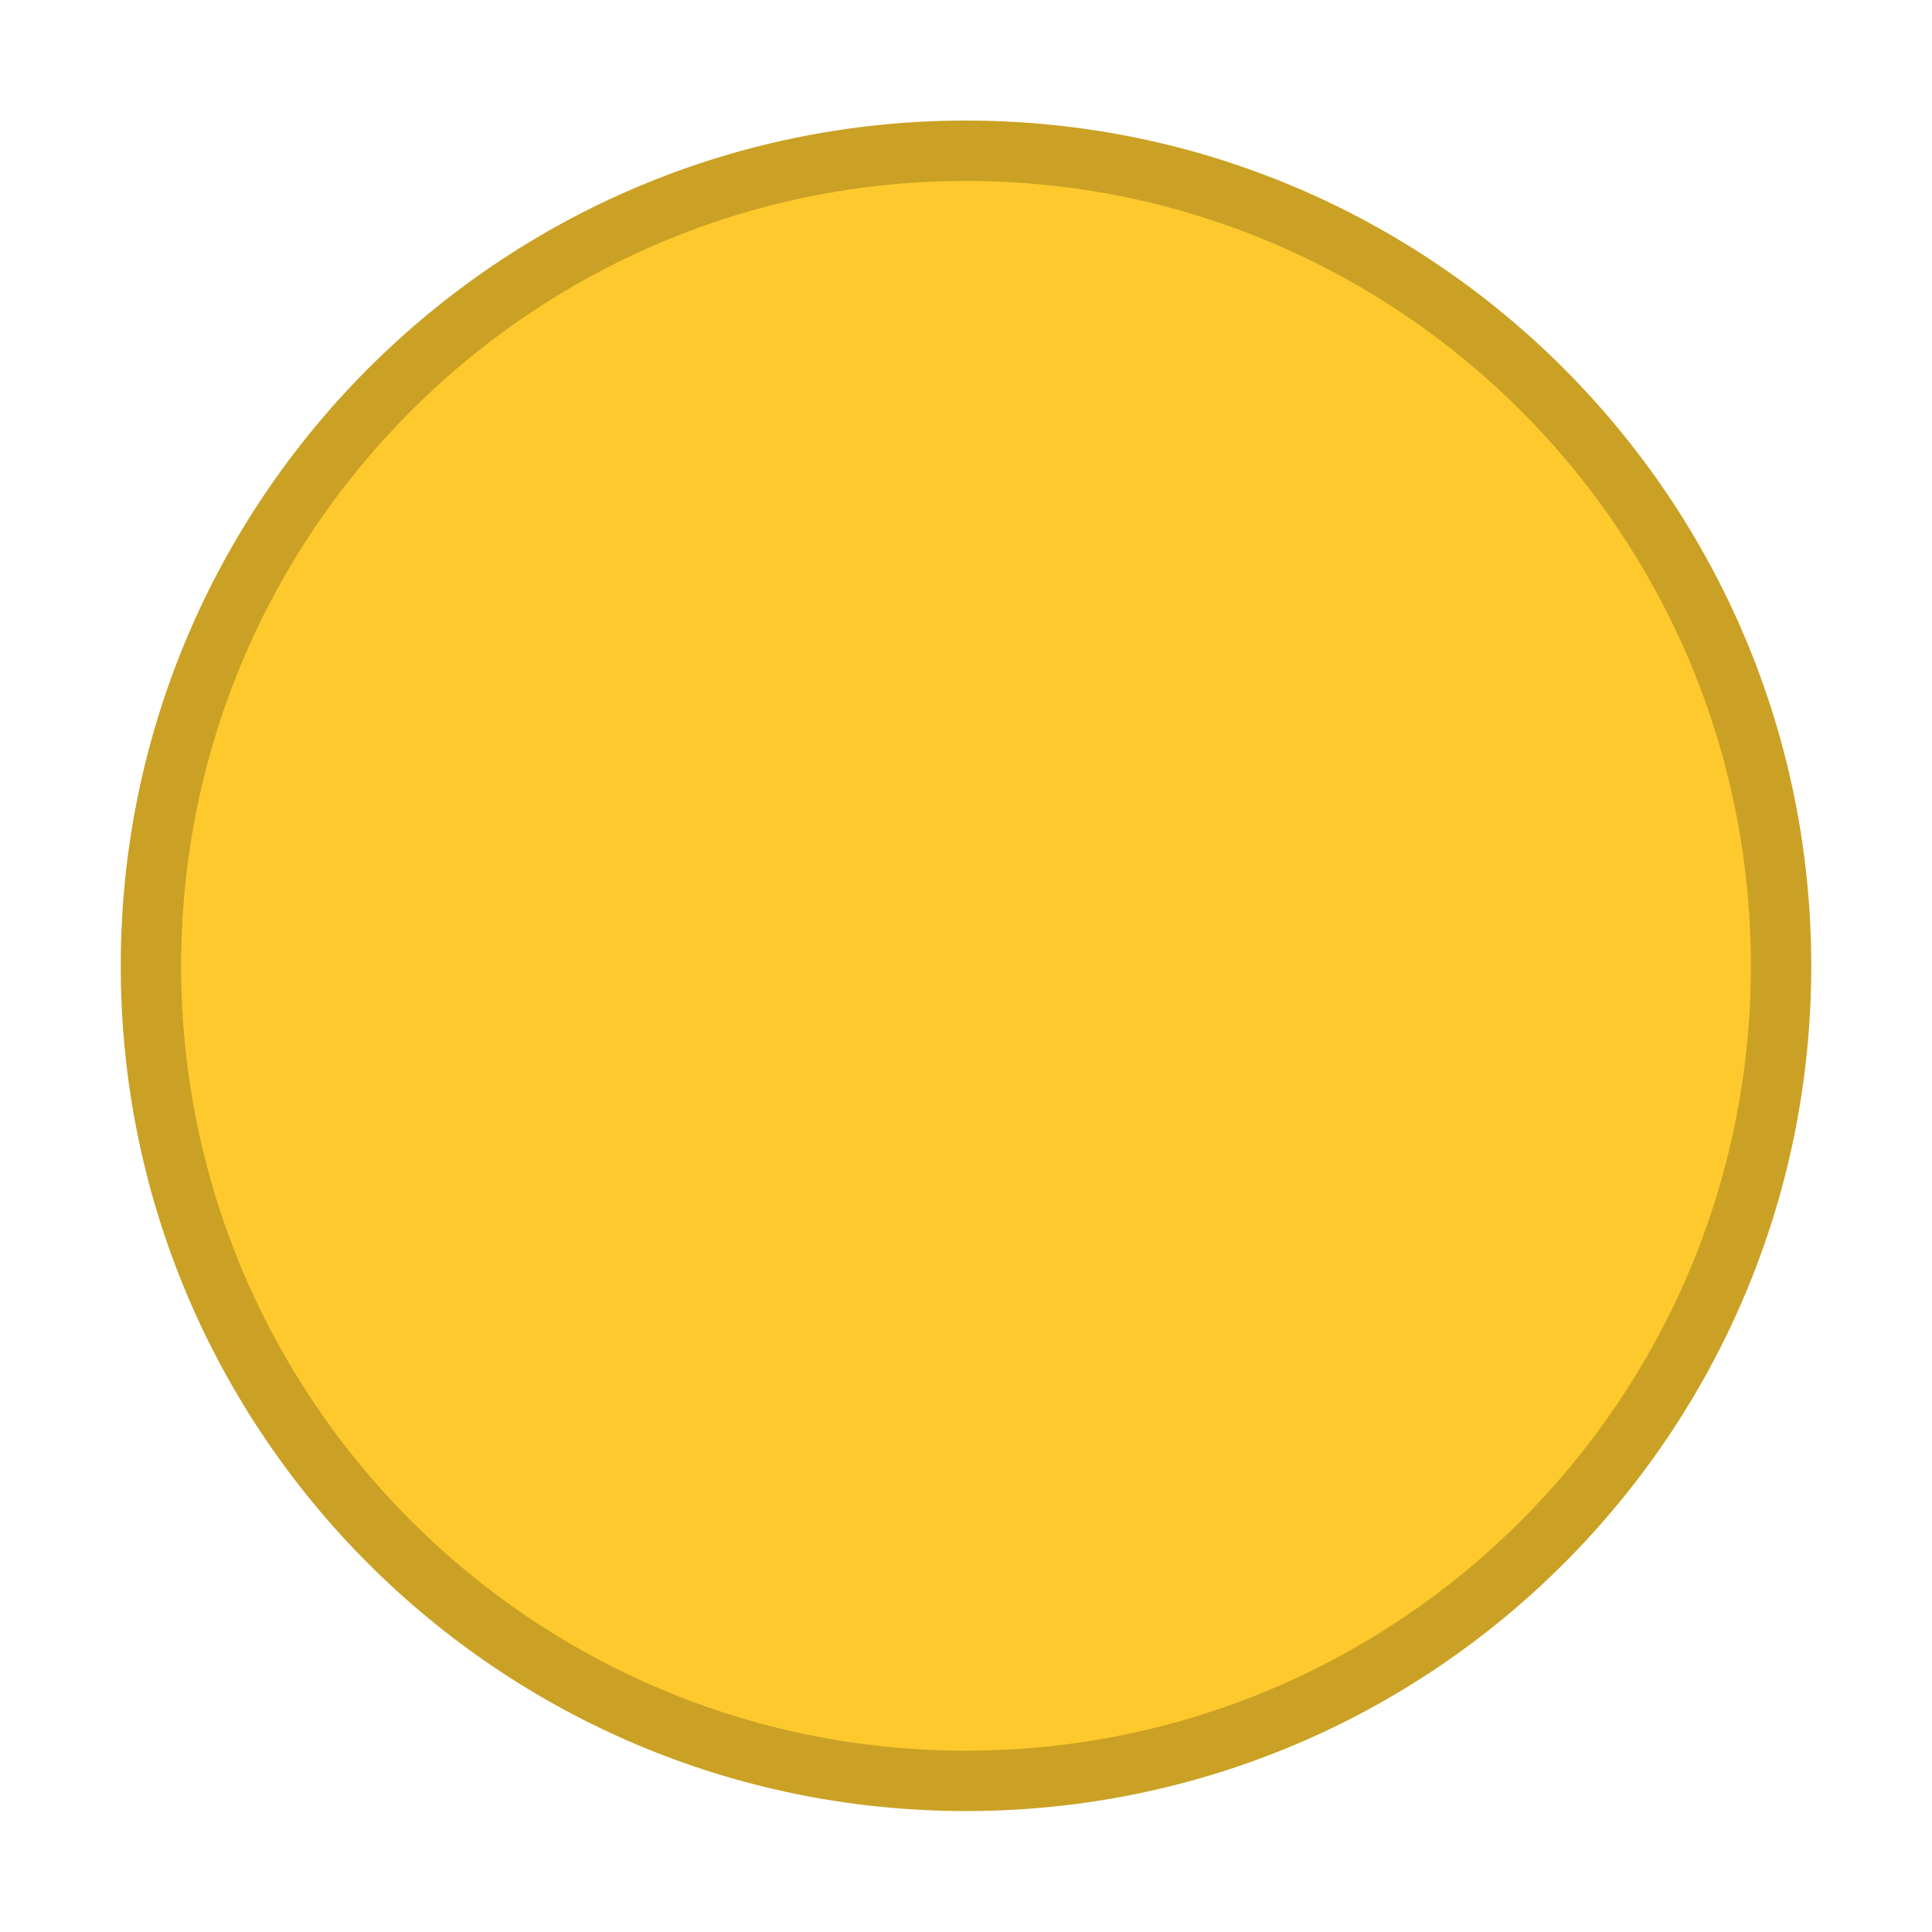
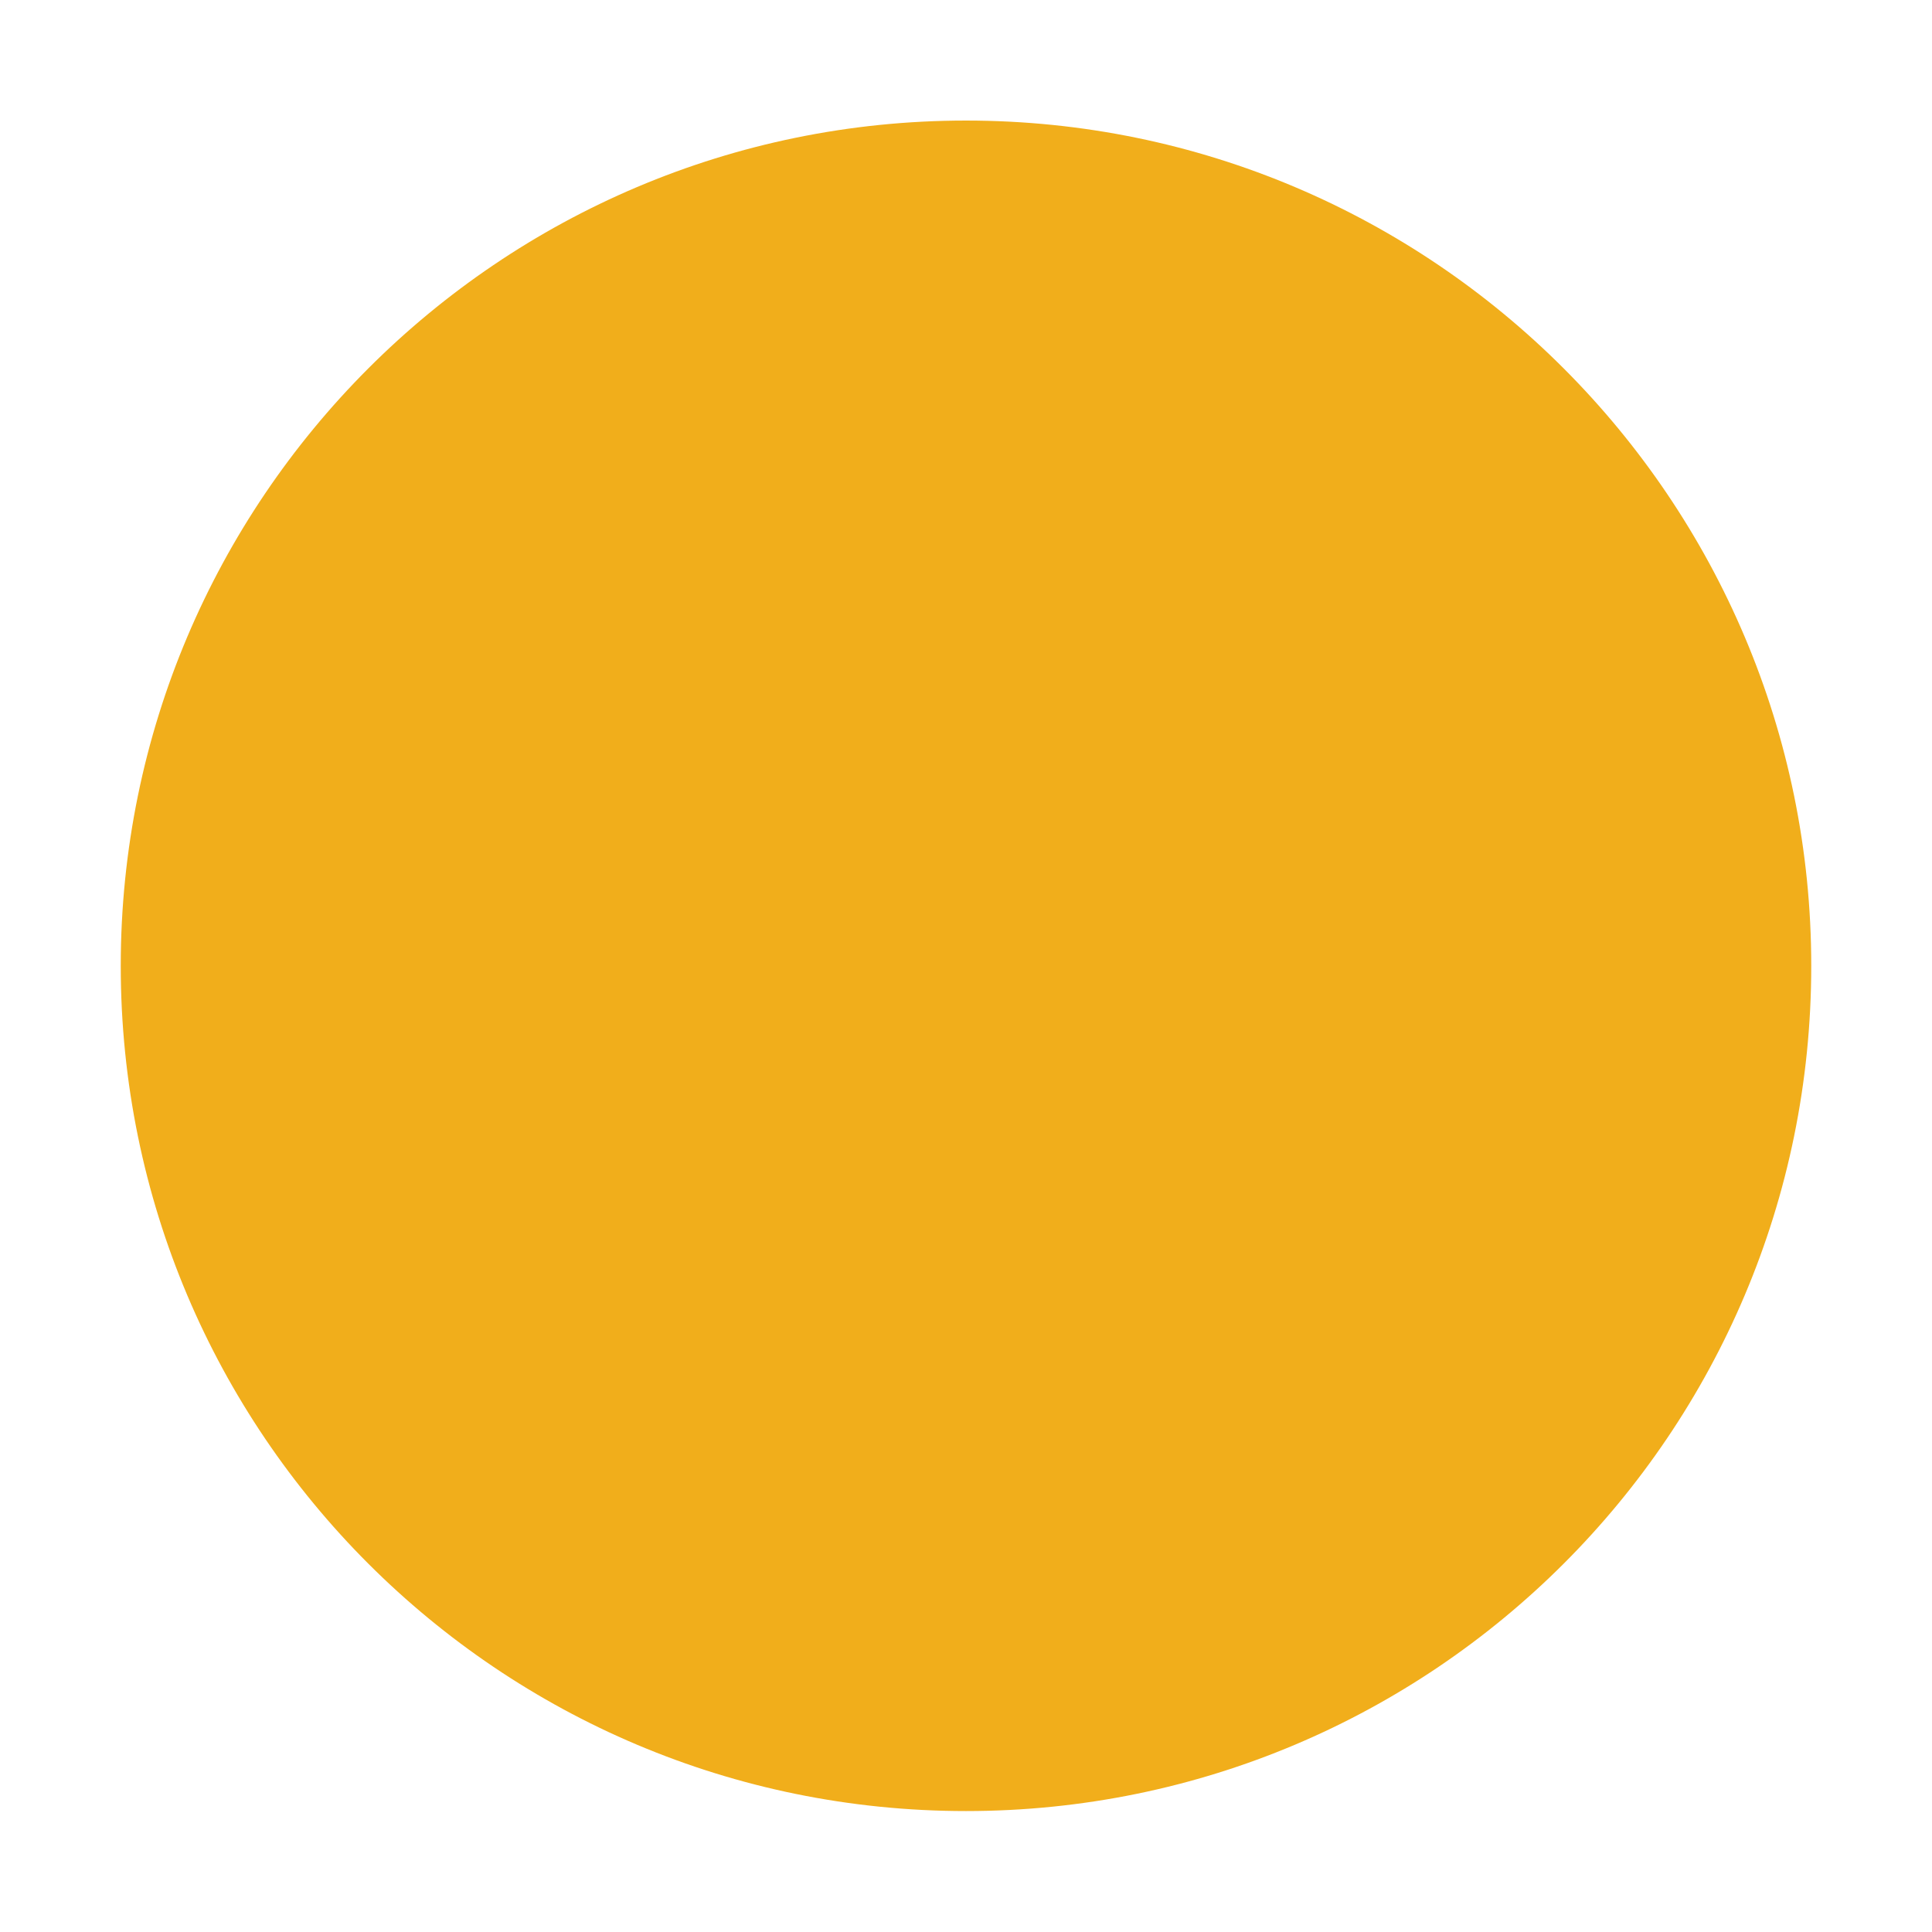
<svg xmlns="http://www.w3.org/2000/svg" viewBox="0 0 50 50" version="1.2" baseProfile="tiny">
  <defs>
</defs>
  <g fill="none" stroke="black" stroke-width="1" fill-rule="evenodd" stroke-linecap="square" stroke-linejoin="bevel">
-     <g fill="#000000" fill-opacity="1" stroke="none" transform="matrix(3.125,0,0,3.125,-790.625,758.243)" font-family="Noto Sans" font-size="10" font-weight="400" font-style="normal" opacity="0">
-       <rect x="253" y="-242.638" width="16" height="16" />
+     <g fill="#000000" fill-opacity="1" stroke="none" transform="matrix(3.125,0,0,3.125,-790.625,758.243)" font-family="SF Pro Display" font-size="10" font-weight="400" font-style="normal" opacity="0">
+       <path vector-effect="none" fill-rule="evenodd" d="M253,-242.638 C253,-242.638 253,-242.638 253,-242.638 L269,-242.638 C269,-242.638 269,-242.638 269,-242.638 L269,-226.638 C269,-226.638 269,-226.638 269,-226.638 L253,-226.638 C253,-226.638 253,-226.638 253,-226.638 L253,-242.638" />
    </g>
-     <g fill="#caa124" fill-opacity="1" stroke="none" transform="matrix(3.125,0,0,3.125,-12.5,-3226.13)" font-family="Noto Sans" font-size="10" font-weight="400" font-style="normal">
+     <g fill="#f1ae1b" fill-opacity="1" stroke="none" transform="matrix(3.125,0,0,3.125,-12.5,-3226.13)" font-family="SF Pro Display" font-size="10" font-weight="400" font-style="normal">
      <path vector-effect="none" fill-rule="evenodd" d="M12,1047.36 C15.866,1047.36 19,1044.23 19,1040.36 C19,1036.5 15.866,1033.36 12,1033.36 C8.134,1033.36 5,1036.5 5,1040.36 C5,1044.23 8.134,1047.36 12,1047.36 " />
    </g>
-     <g fill="#fdc92d" fill-opacity="1" stroke="none" transform="matrix(3.125,0,0,3.125,-12.5,-3226.13)" font-family="Noto Sans" font-size="10" font-weight="400" font-style="normal">
-       <path vector-effect="none" fill-rule="evenodd" d="M12,1046.86 C15.59,1046.86 18.5,1043.95 18.5,1040.36 C18.5,1036.77 15.59,1033.86 12,1033.86 C8.41,1033.86 5.5,1036.77 5.5,1040.36 C5.5,1043.95 8.41,1046.86 12,1046.86 " />
-     </g>
-     <g fill="none" stroke="#000000" stroke-opacity="1" stroke-width="1" stroke-linecap="square" stroke-linejoin="bevel" transform="matrix(1,0,0,1,0,0)" font-family="Noto Sans" font-size="10" font-weight="400" font-style="normal">
+     <g fill="none" stroke="#000000" stroke-opacity="1" stroke-width="1" stroke-linecap="square" stroke-linejoin="bevel" transform="matrix(1,0,0,1,0,0)" font-family="SF Pro Display" font-size="10" font-weight="400" font-style="normal">
</g>
  </g>
</svg>
